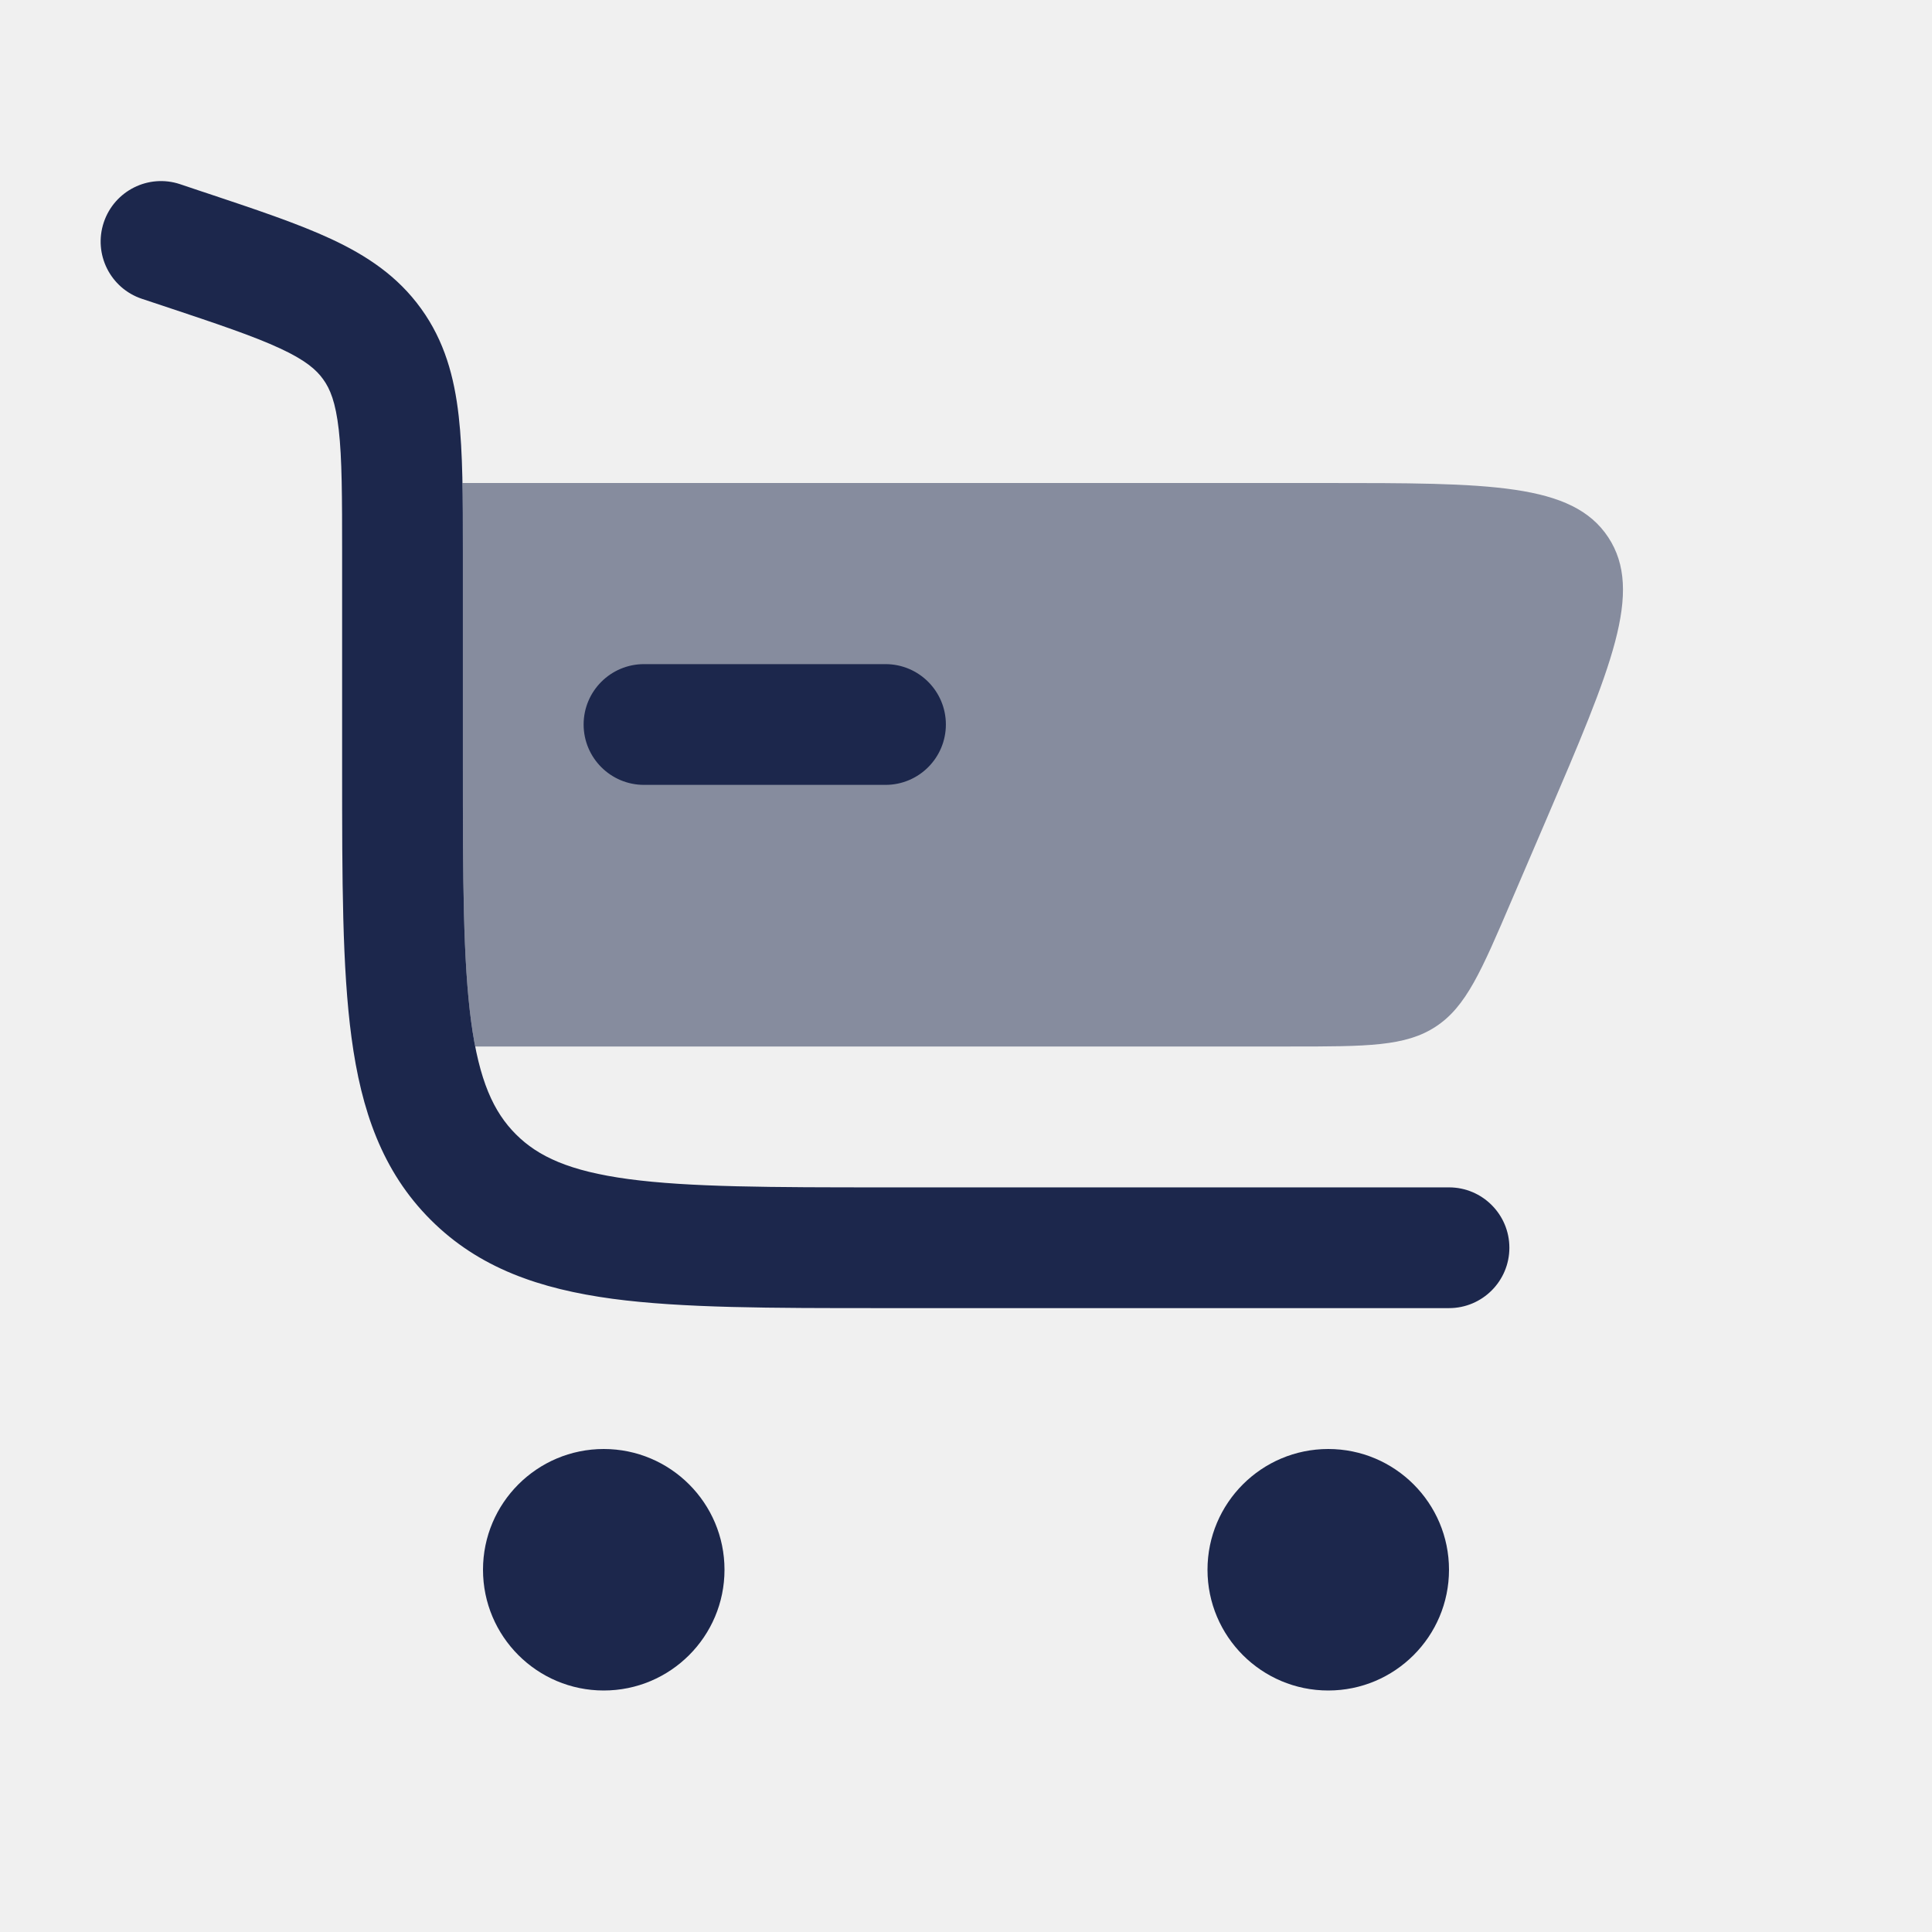
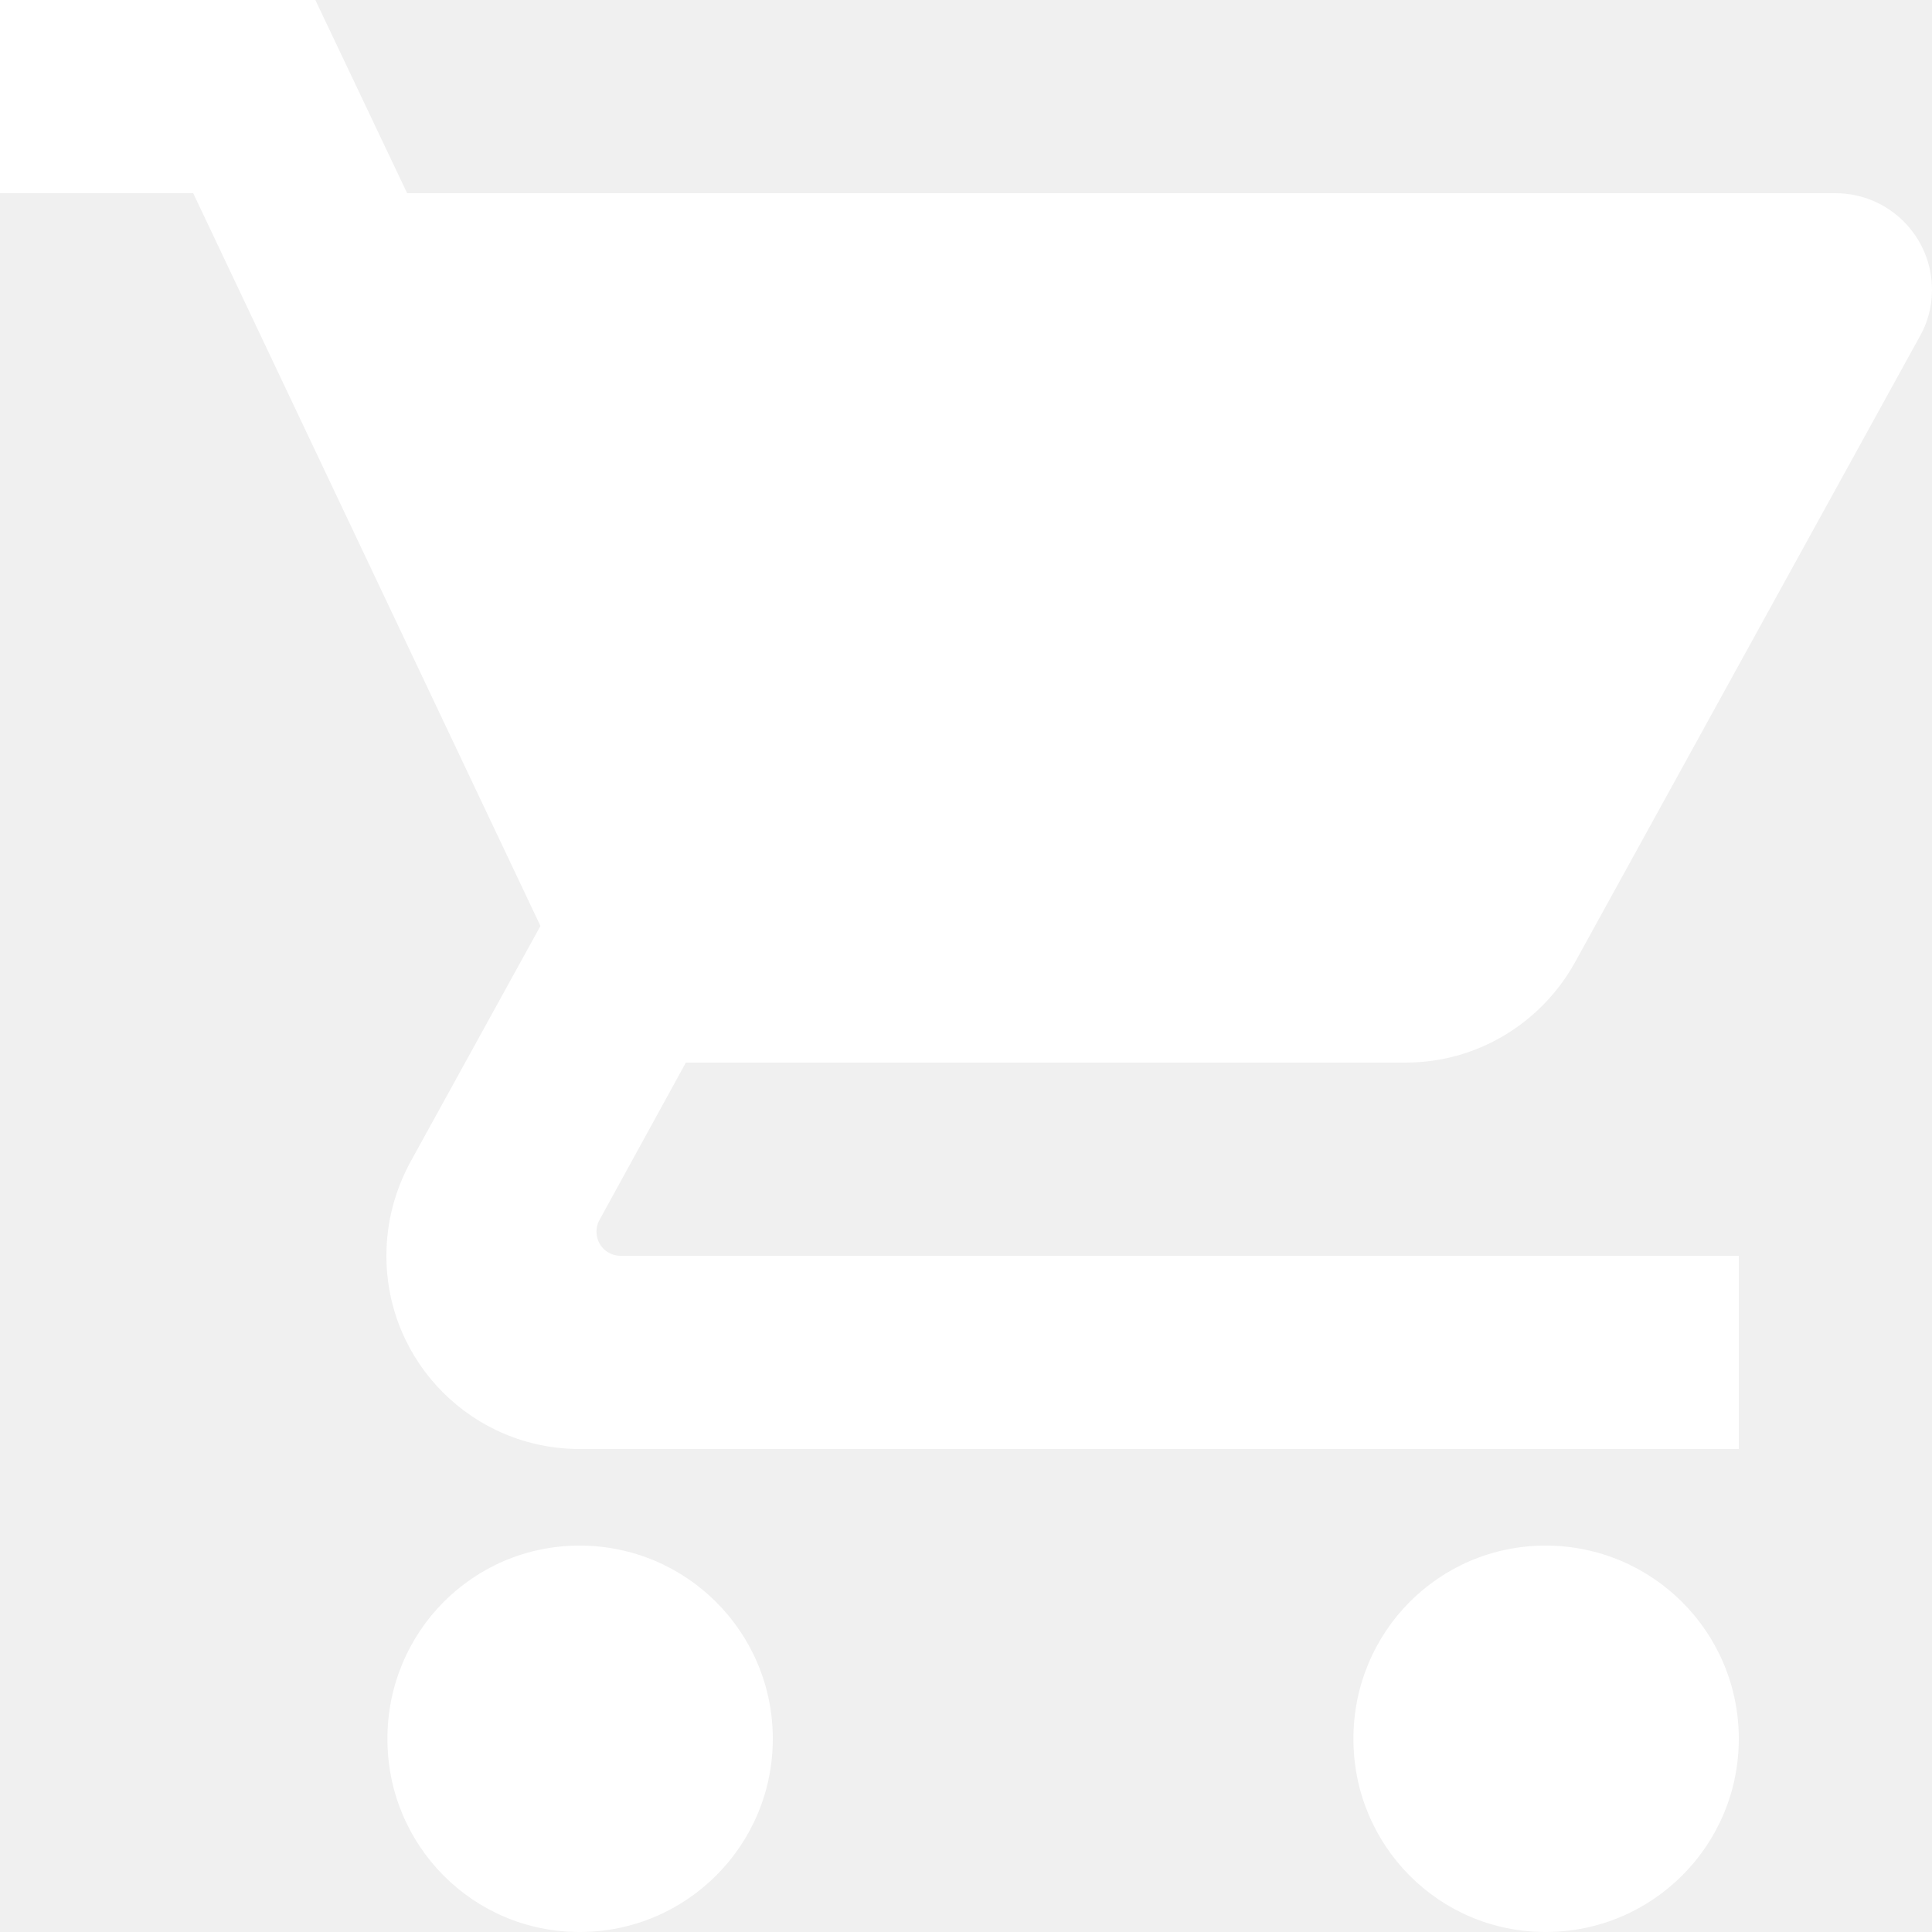
- <svg xmlns="http://www.w3.org/2000/svg" width="800px" height="800px" viewBox="0 0 24 24" fill="none">
-   <path fill-rule="evenodd" clip-rule="evenodd" d="M1.289 2.763C1.42 2.37 1.844 2.157 2.237 2.288L2.502 2.377C2.515 2.381 2.529 2.386 2.542 2.39C3.168 2.599 3.697 2.775 4.114 2.969C4.556 3.175 4.94 3.43 5.231 3.834C5.522 4.237 5.643 4.682 5.698 5.167C5.75 5.623 5.75 6.181 5.75 6.841L5.75 9.5C5.75 10.935 5.752 11.937 5.853 12.692C5.952 13.426 6.132 13.814 6.409 14.091C6.686 14.368 7.075 14.548 7.808 14.647C8.564 14.748 9.565 14.75 11 14.75H18C18.414 14.75 18.75 15.086 18.75 15.5C18.75 15.914 18.414 16.25 18 16.25H10.945C9.578 16.25 8.475 16.25 7.608 16.134C6.708 16.012 5.95 15.754 5.349 15.152C4.747 14.55 4.488 13.792 4.367 12.892C4.25 12.025 4.25 10.922 4.25 9.555L4.25 6.883C4.25 6.17 4.249 5.698 4.208 5.337C4.169 4.995 4.101 4.831 4.014 4.711C3.928 4.591 3.793 4.474 3.481 4.329C3.152 4.176 2.704 4.025 2.028 3.8L1.763 3.712C1.37 3.581 1.158 3.156 1.289 2.763Z" fill="#1C274C" />
-   <path opacity="0.5" d="M5.745 6C5.75 6.259 5.75 6.54 5.75 6.841L5.75 9.5C5.75 10.935 5.752 11.937 5.853 12.692C5.868 12.802 5.885 12.905 5.903 13H16.022C16.982 13 17.461 13 17.837 12.752C18.213 12.505 18.402 12.064 18.779 11.182L19.208 10.182C20.018 8.293 20.422 7.348 19.978 6.674C19.533 6 18.506 6 16.451 6H5.745Z" fill="#1C274C" />
-   <path d="M7.25 9C7.25 8.586 7.586 8.25 8 8.25H11C11.414 8.25 11.75 8.586 11.75 9C11.75 9.414 11.414 9.75 11 9.75H8C7.586 9.75 7.25 9.414 7.25 9Z" fill="#1C274C" />
-   <path d="M7.5 18C8.328 18 9 18.672 9 19.5C9 20.328 8.328 21 7.5 21C6.672 21 6 20.328 6 19.5C6 18.672 6.672 18 7.5 18Z" fill="#1C274C" />
-   <path d="M18 19.5C18 18.672 17.328 18 16.5 18C15.672 18 15 18.672 15 19.5C15 20.328 15.672 21 16.5 21C17.328 21 18 20.328 18 19.5Z" fill="#1C274C" />
+ <svg xmlns="http://www.w3.org/2000/svg" width="100" zoomAndPan="magnify" viewBox="0 0 75 75" height="100" preserveAspectRatio="xMidYMid meet" version="1.0">
+   <path fill="#ffffff" d="M 22.5 60 C 18.355 60 15.039 63.355 15.039 67.5 C 15.039 71.645 18.355 75 22.5 75 C 26.645 75 30 71.645 30 67.5 C 30 63.355 26.645 60 22.5 60 Z M 0 0 L 0 7.5 L 7.5 7.5 L 20.98 35.945 L 15.918 45.133 C 15.336 46.219 15 47.438 15 48.75 C 15 52.895 18.355 56.25 22.5 56.25 L 67.5 56.25 L 67.5 48.75 L 24.094 48.75 C 23.57 48.75 23.156 48.336 23.156 47.812 C 23.156 47.645 23.195 47.492 23.27 47.363 L 26.625 41.25 L 54.562 41.25 C 57.375 41.25 59.832 39.695 61.125 37.387 L 74.531 13.051 C 74.832 12.523 75 11.906 75 11.25 C 75 9.168 73.312 7.5 71.25 7.5 L 15.805 7.5 L 12.242 0 Z M 60 60 C 55.855 60 52.539 63.355 52.539 67.5 C 52.539 71.645 55.855 75 60 75 C 64.145 75 67.5 71.645 67.5 67.5 C 67.5 63.355 64.145 60 60 60 Z M 60 60 " fill-opacity="1" fill-rule="nonzero" />
</svg>
